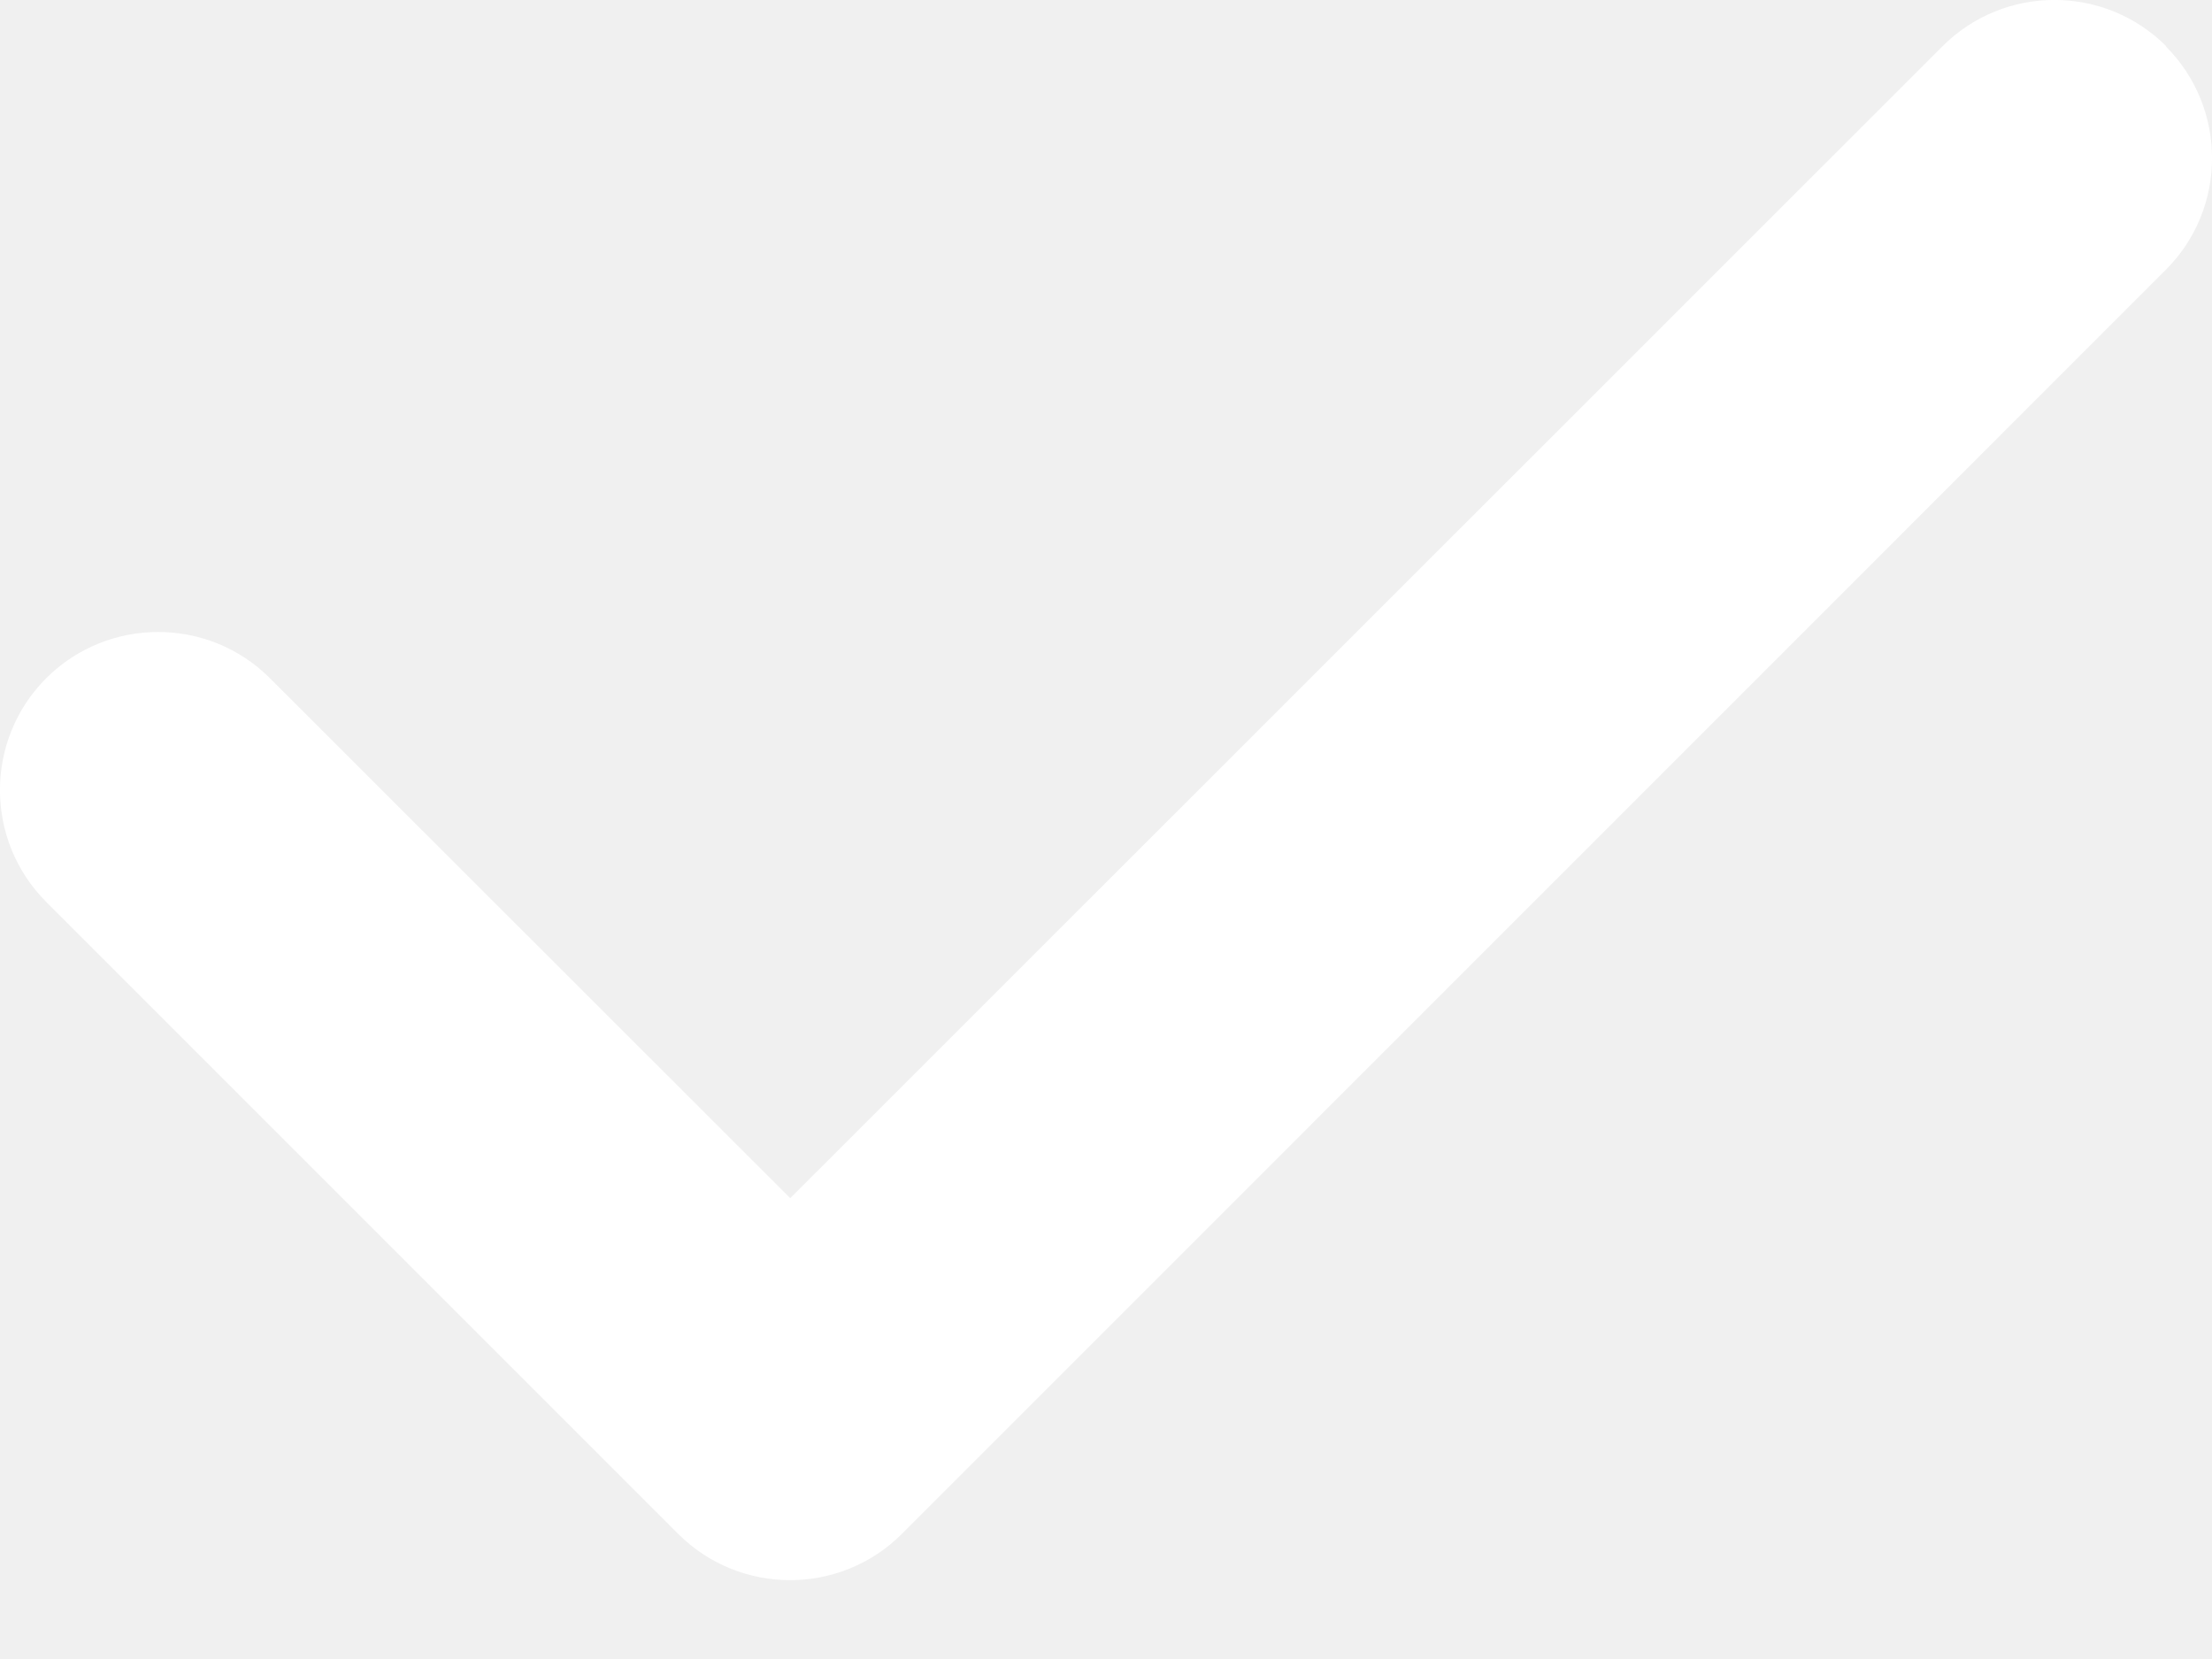
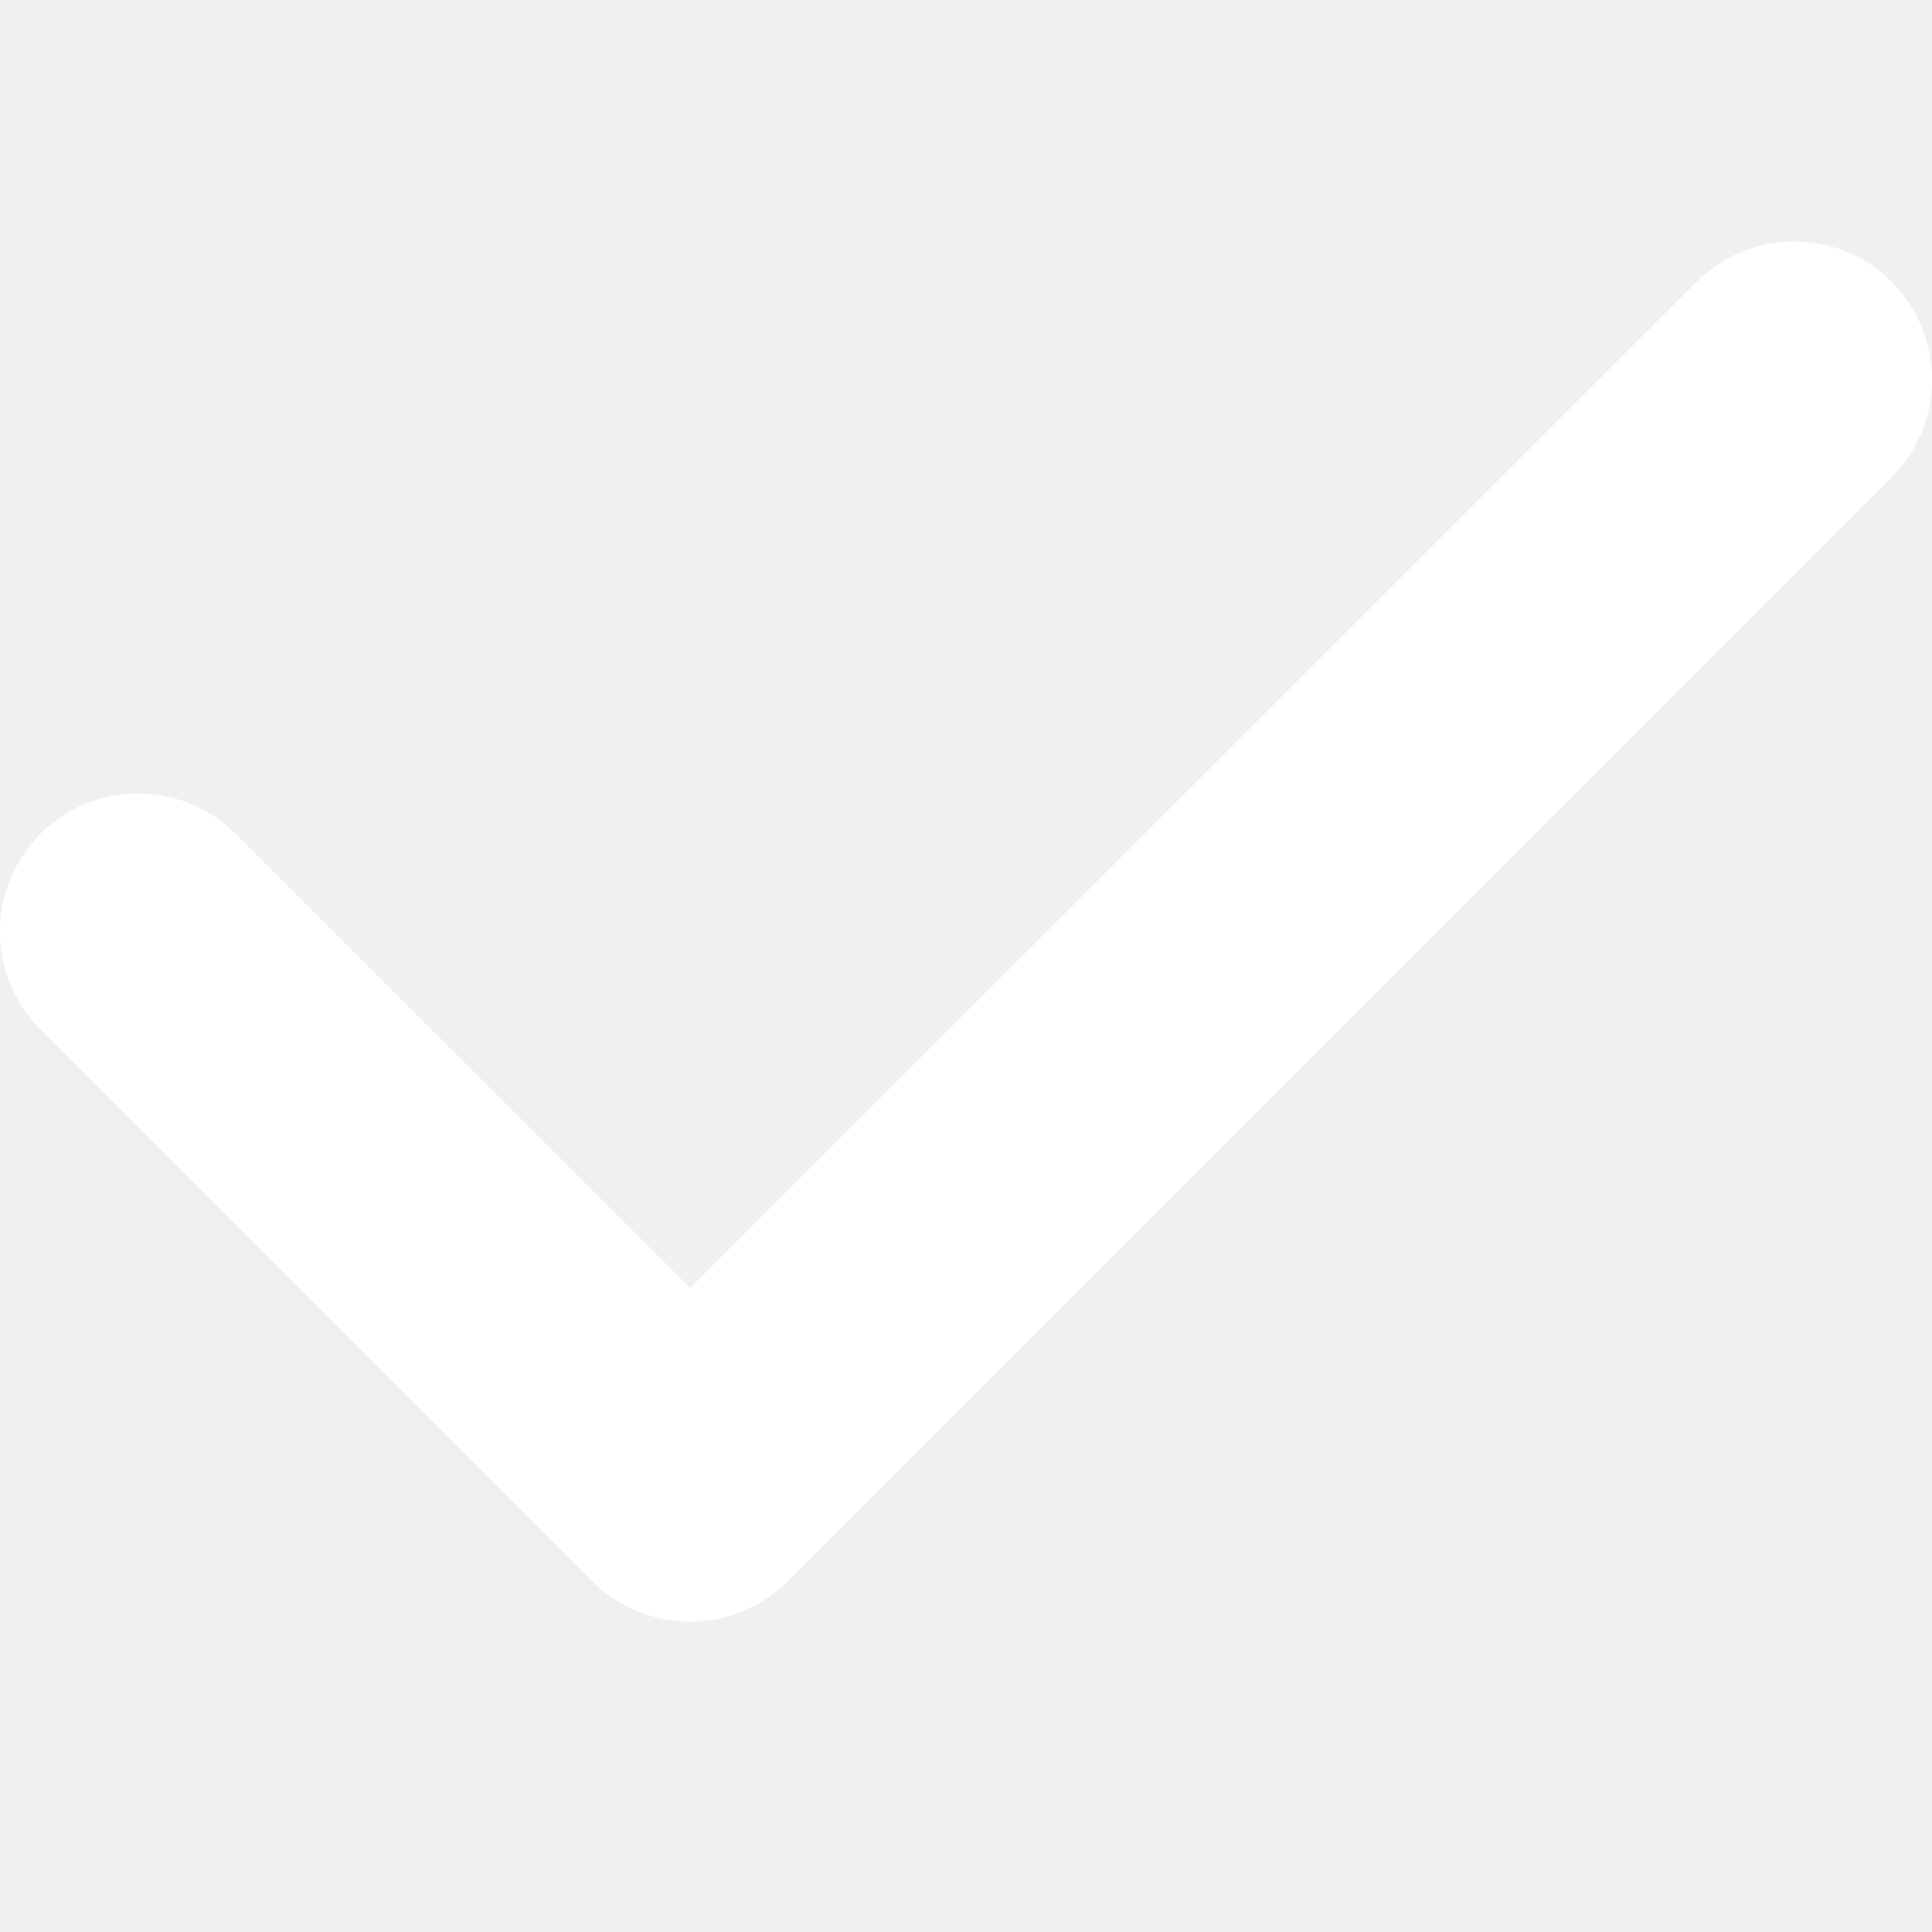
- <svg xmlns="http://www.w3.org/2000/svg" width="12" height="9" viewBox="0 0 12 9" fill="none">
-   <path d="M11.749 0.251C12.084 0.586 12.084 1.13 11.749 1.464L4.893 8.321C4.558 8.656 4.014 8.656 3.679 8.321L0.251 4.893C-0.084 4.558 -0.084 4.014 0.251 3.679C0.586 3.345 1.13 3.345 1.464 3.679L4.287 6.5L10.538 0.251C10.873 -0.084 11.417 -0.084 11.752 0.251H11.749Z" fill="white" />
+ <svg xmlns="http://www.w3.org/2000/svg" width="12" height="12" viewBox="0 0 12 12" fill="none">
+   <path transform="translate(0 1.5)" d="M11.749 0.251C12.084 0.586 12.084 1.13 11.749 1.464L4.893 8.321C4.558 8.656 4.014 8.656 3.679 8.321L0.251 4.893C-0.084 4.558 -0.084 4.014 0.251 3.679C0.586 3.345 1.13 3.345 1.464 3.679L4.287 6.5L10.538 0.251C10.873 -0.084 11.417 -0.084 11.752 0.251H11.749Z" fill="white" />
</svg>
